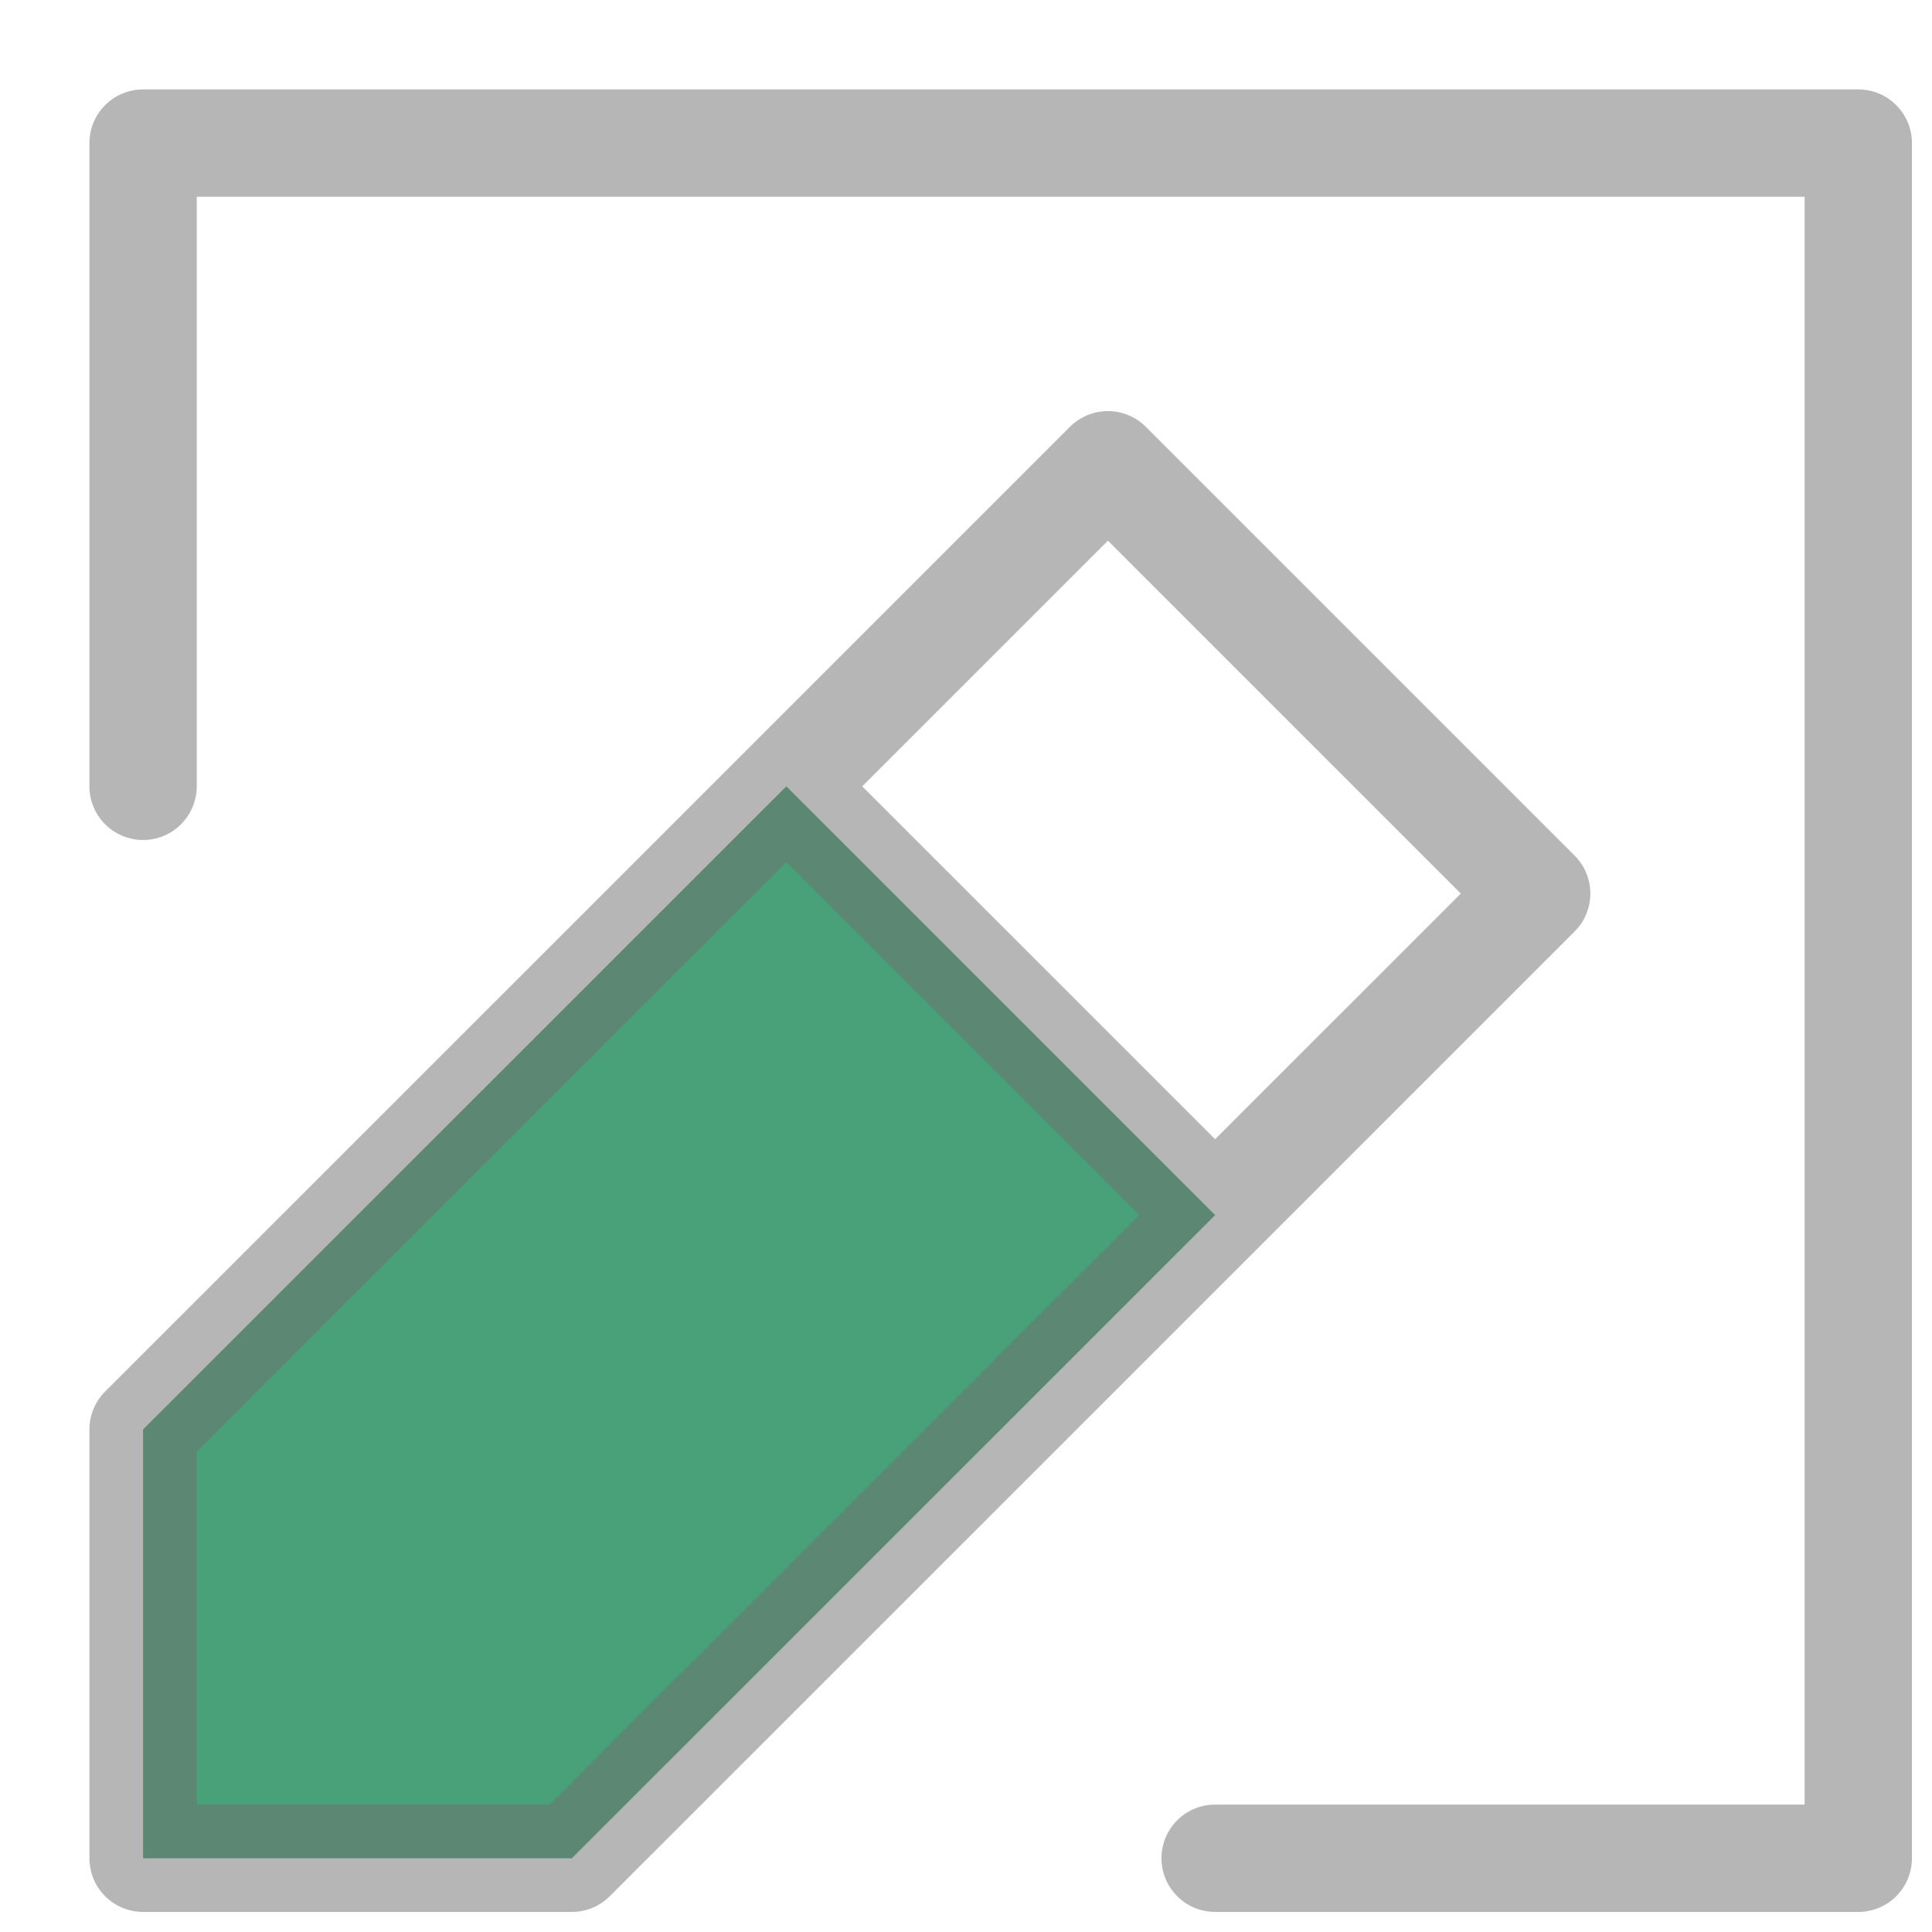
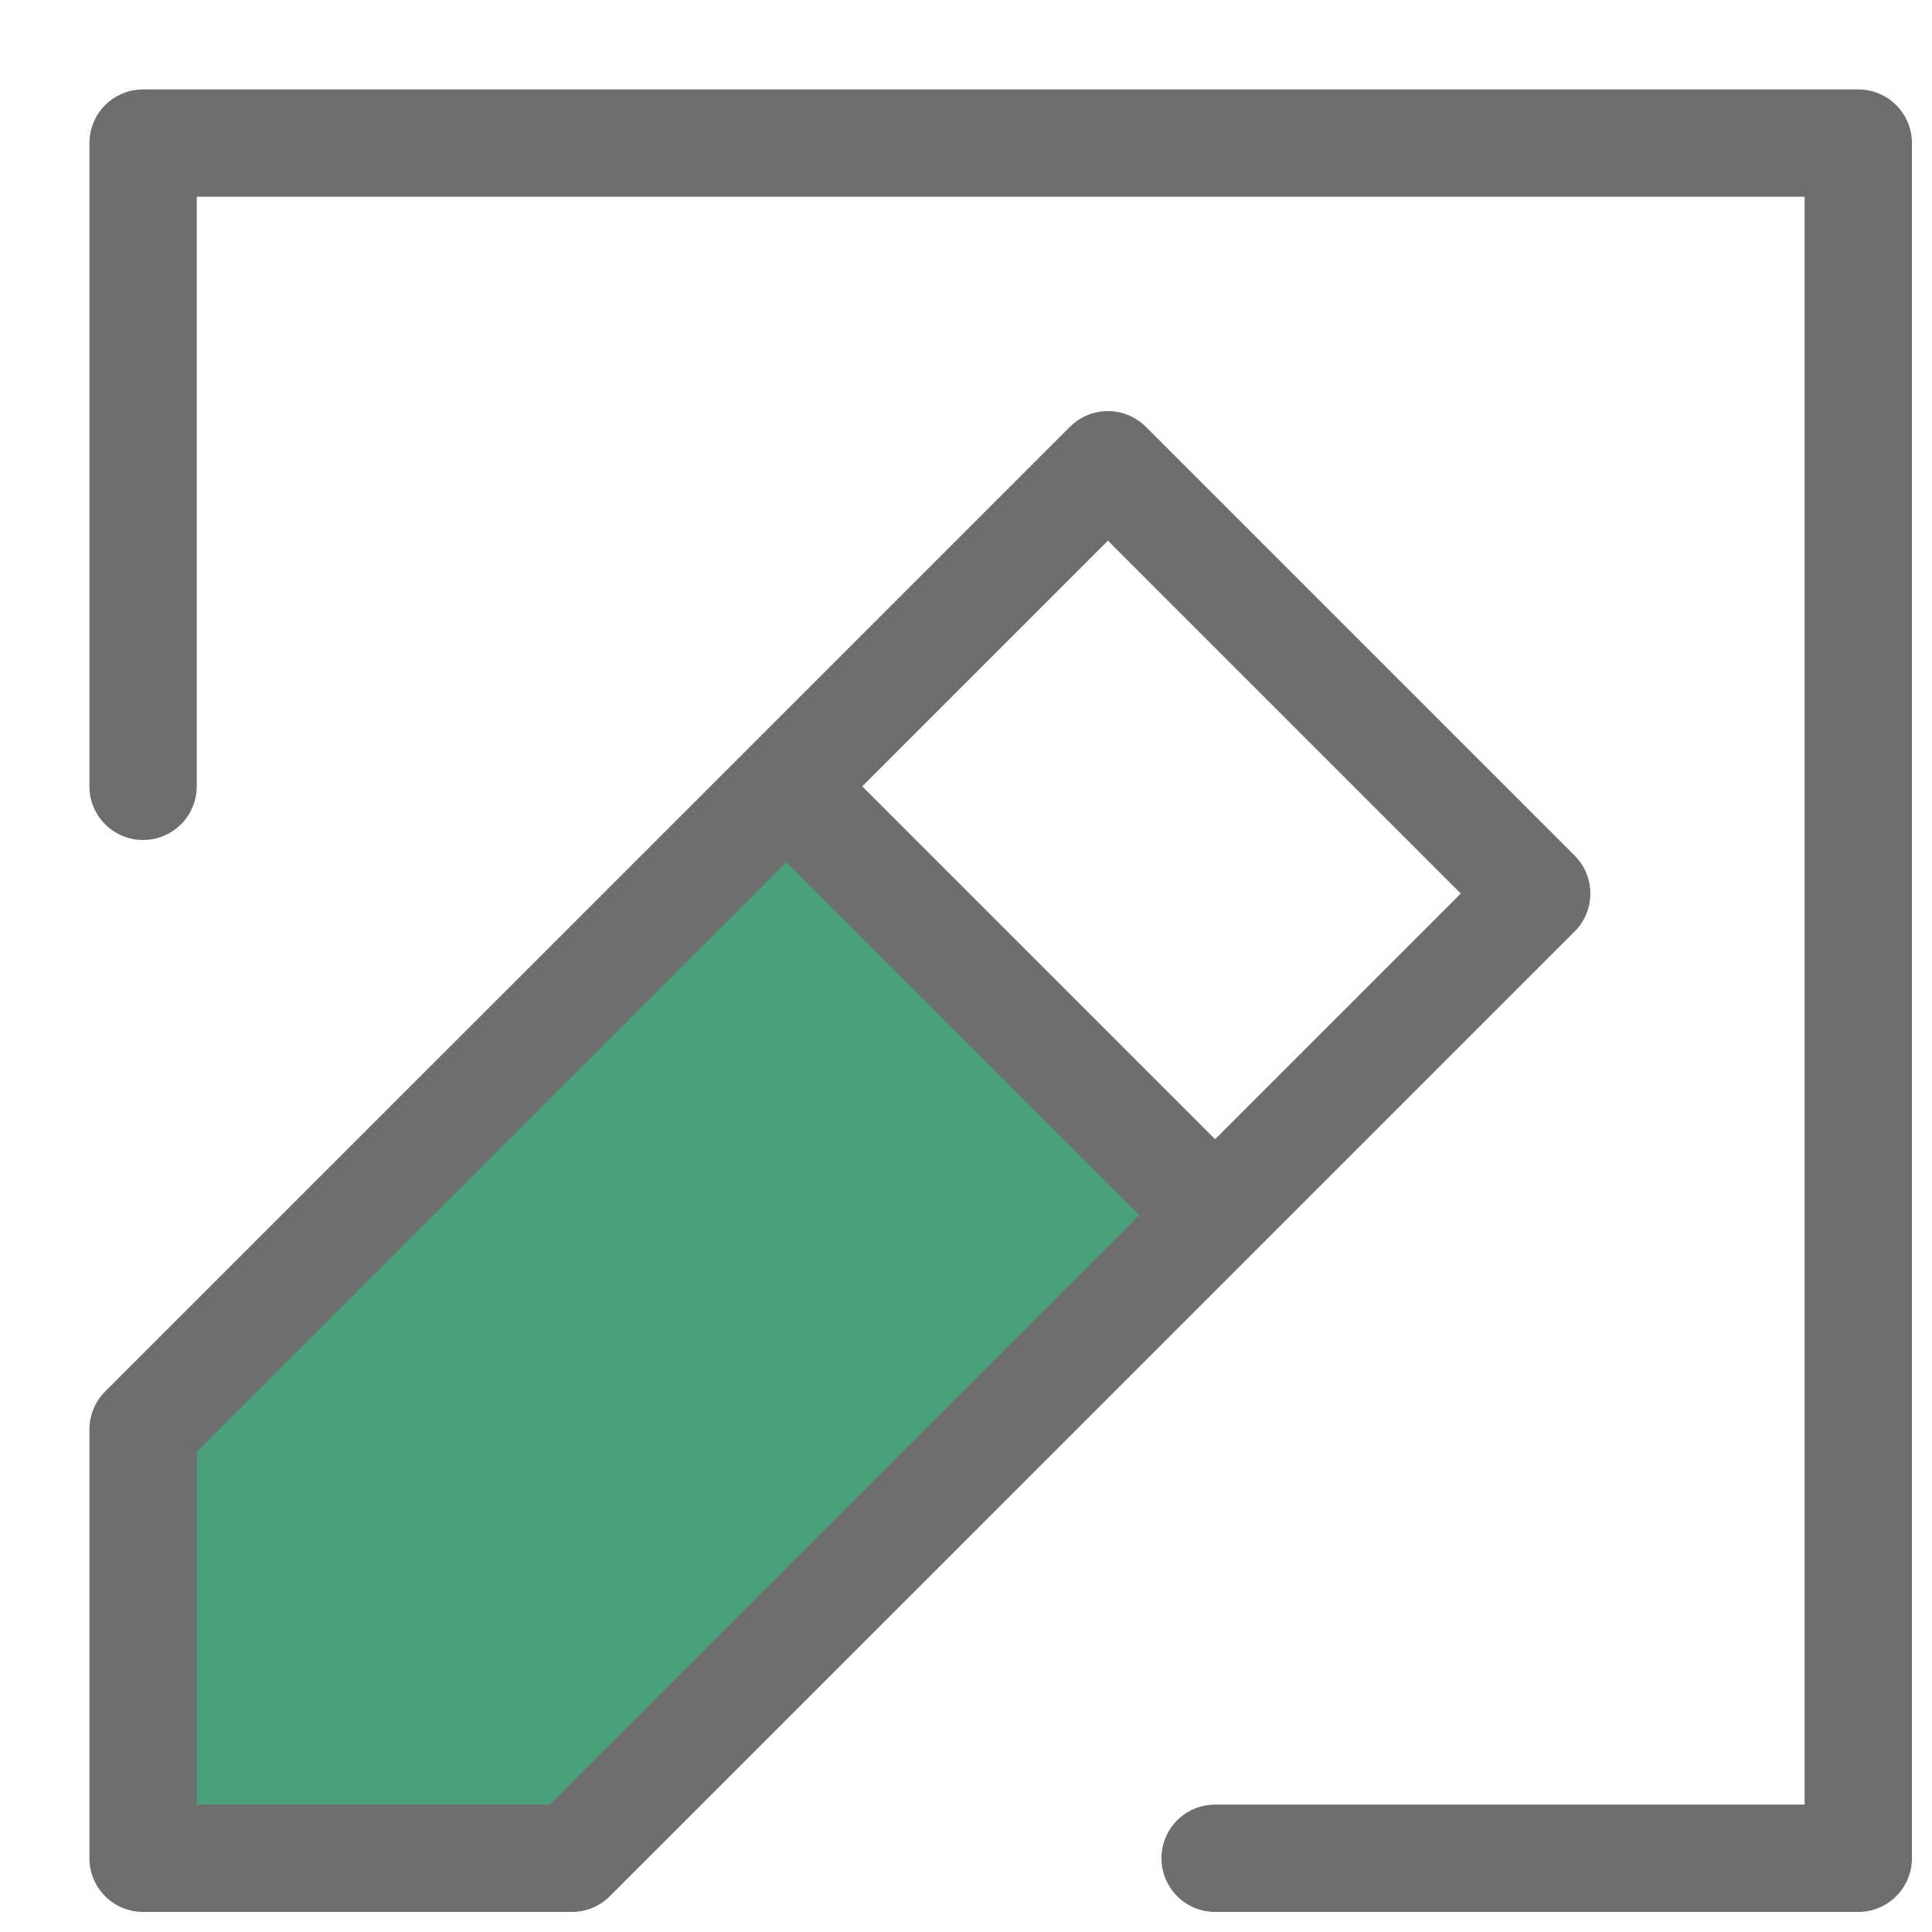
- <svg xmlns="http://www.w3.org/2000/svg" width="18px" height="18px" viewBox="0 0 18 18" version="1.1">
+ <svg xmlns="http://www.w3.org/2000/svg" width="16px" height="16px" viewBox="0 0 18 18" version="1.1">
  <g id="Page-1" stroke="none" stroke-width="1" fill="none" fill-rule="evenodd">
    <g id="edit" transform="translate(1, 1)">
      <polygon id="Path" fill="#48A178" fill-rule="nonzero" points="0.333 16.313 4.328 16.313 10.321 10.321 6.326 6.326 0.333 12.318" />
-       <path d="M6.326,6.326 L0.333,12.318 L0.333,16.313 L4.328,16.313 L10.321,10.321 M9.322,3.33 L13.317,7.325 L10.321,10.321 L6.326,6.326 L9.322,3.33 Z M10.321,16.313 L16.313,16.313 L16.313,0.333 L0.333,0.333 L0.333,6.326" id="Shape" stroke="#6E6E6E" opacity="0.5" stroke-linecap="round" stroke-linejoin="round" />
+       <path d="M6.326,6.326 L0.333,12.318 L0.333,16.313 L4.328,16.313 L10.321,10.321 M9.322,3.33 L13.317,7.325 L10.321,10.321 L6.326,6.326 L9.322,3.33 Z M10.321,16.313 L16.313,16.313 L16.313,0.333 L0.333,0.333 L0.333,6.326" id="Shape" stroke="#6E6E6E" stroke-linecap="round" stroke-linejoin="round" />
    </g>
  </g>
</svg>
